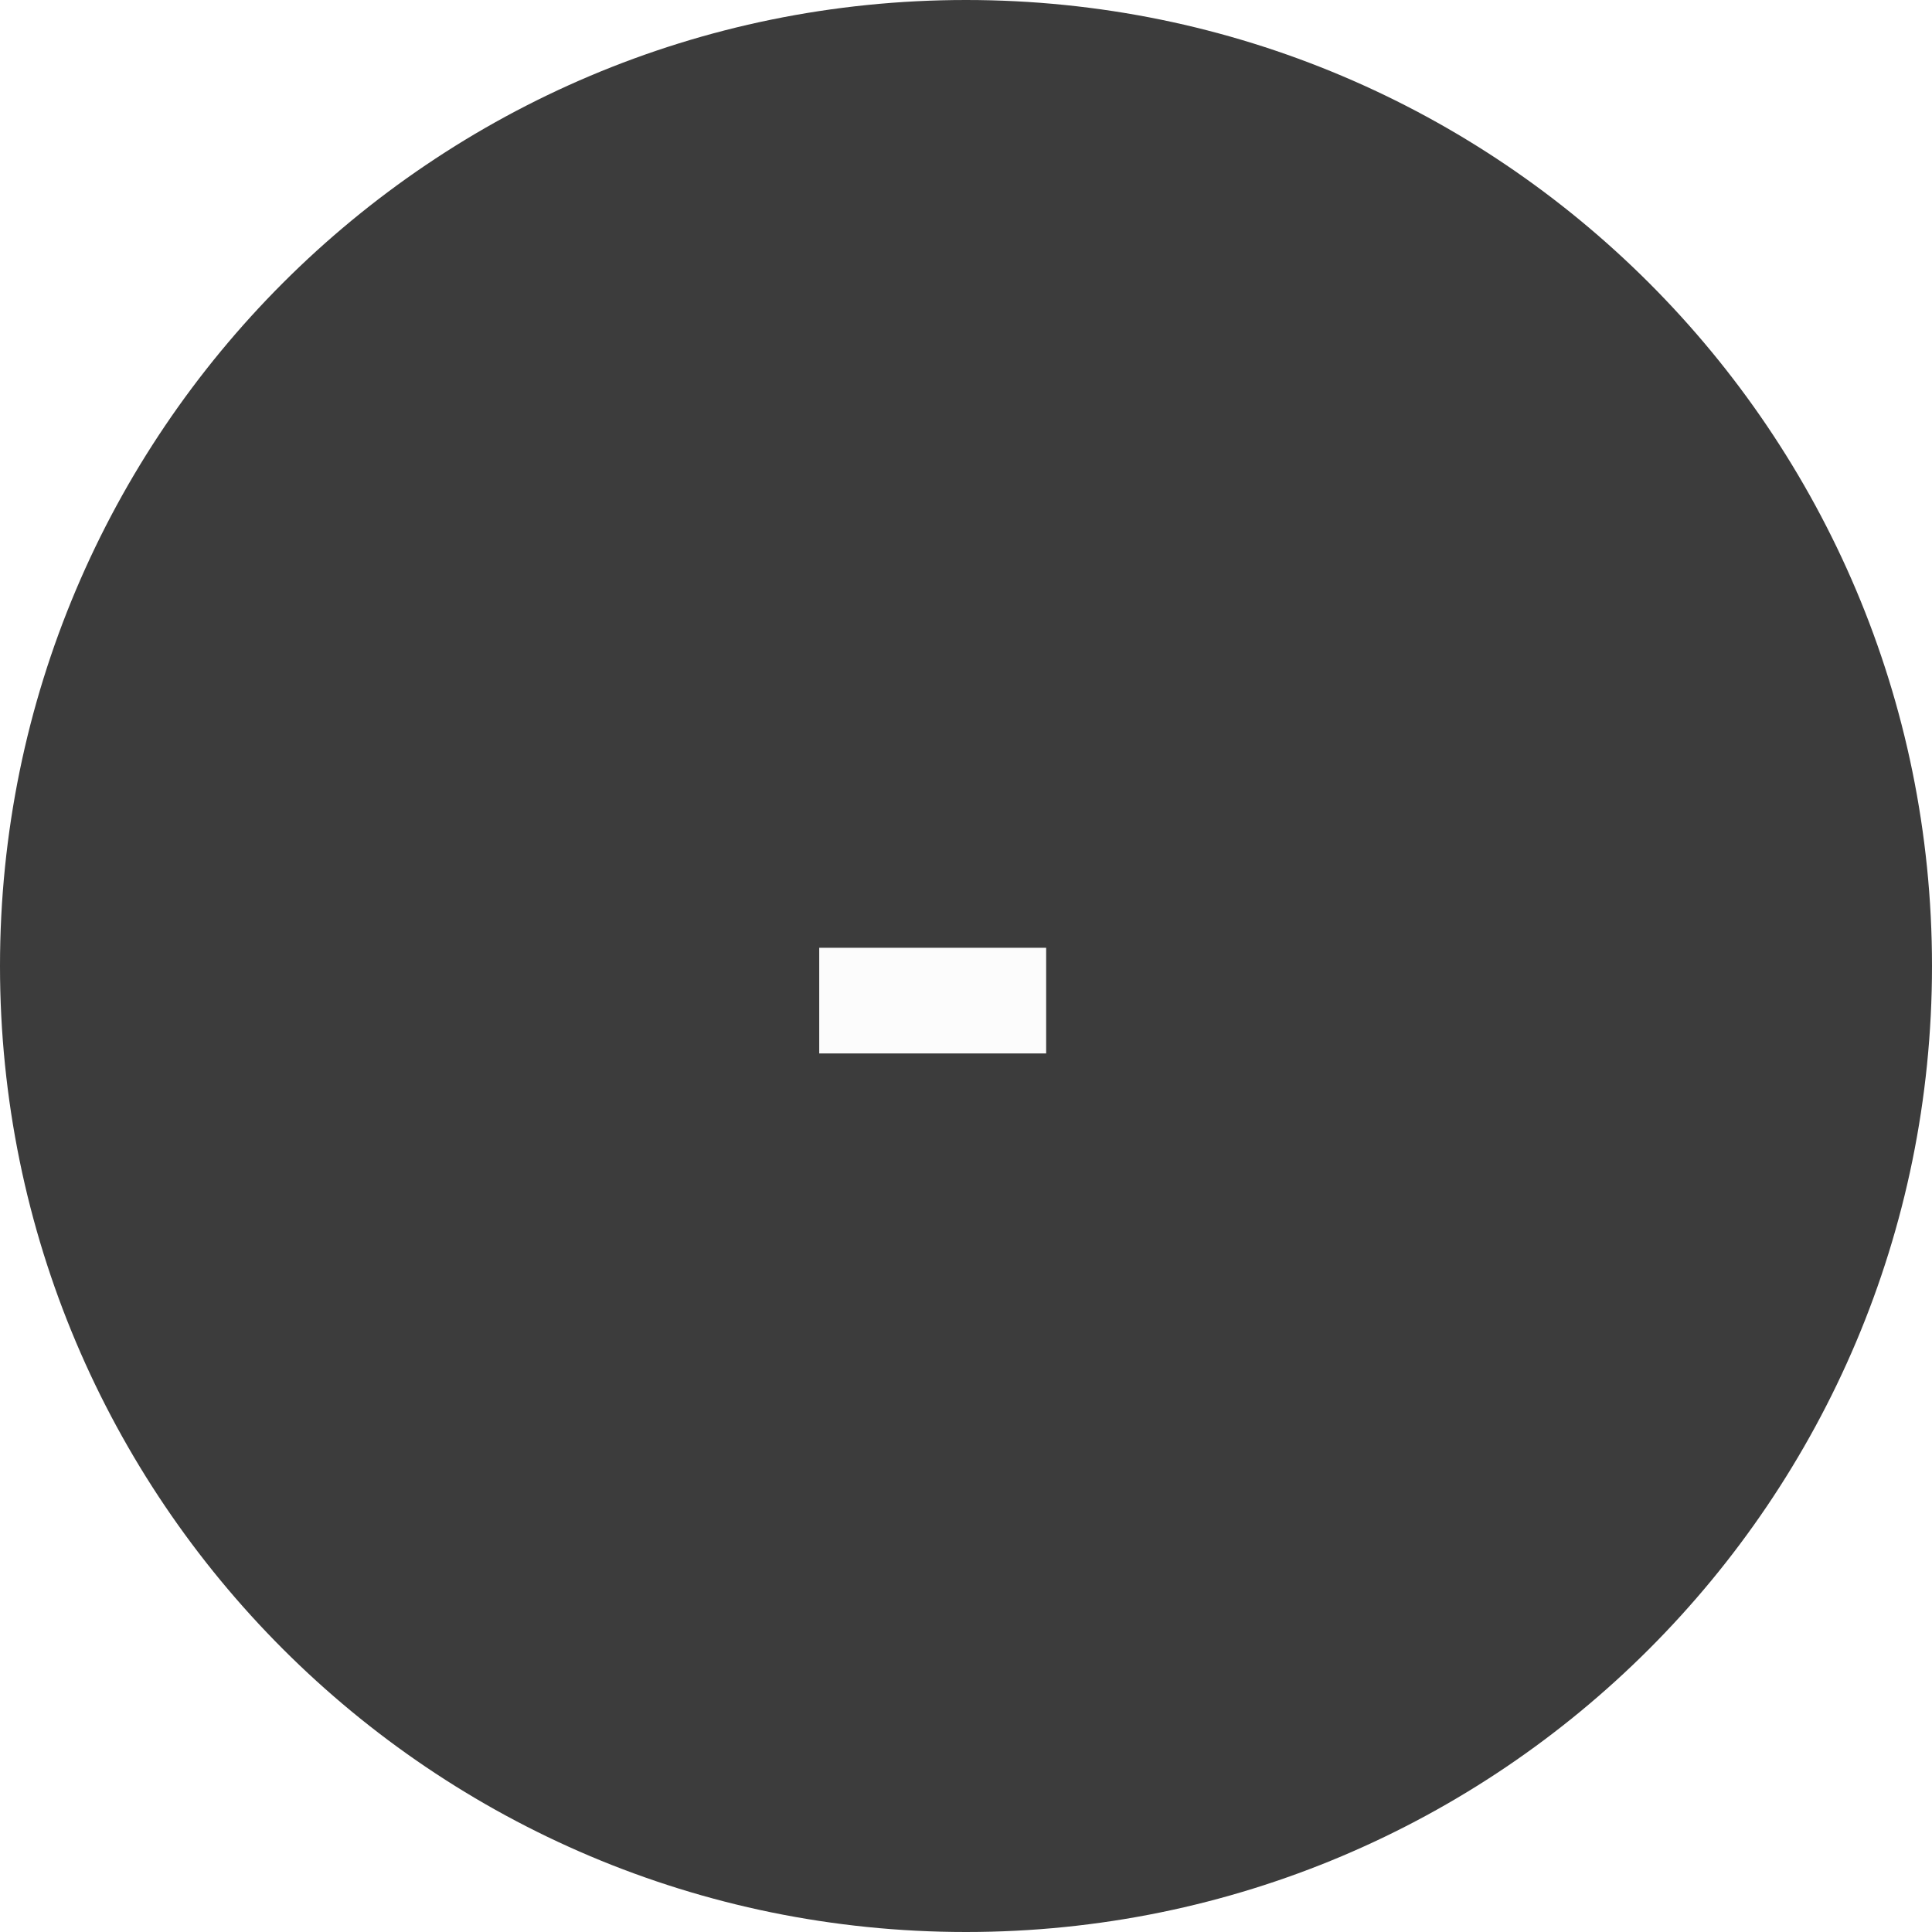
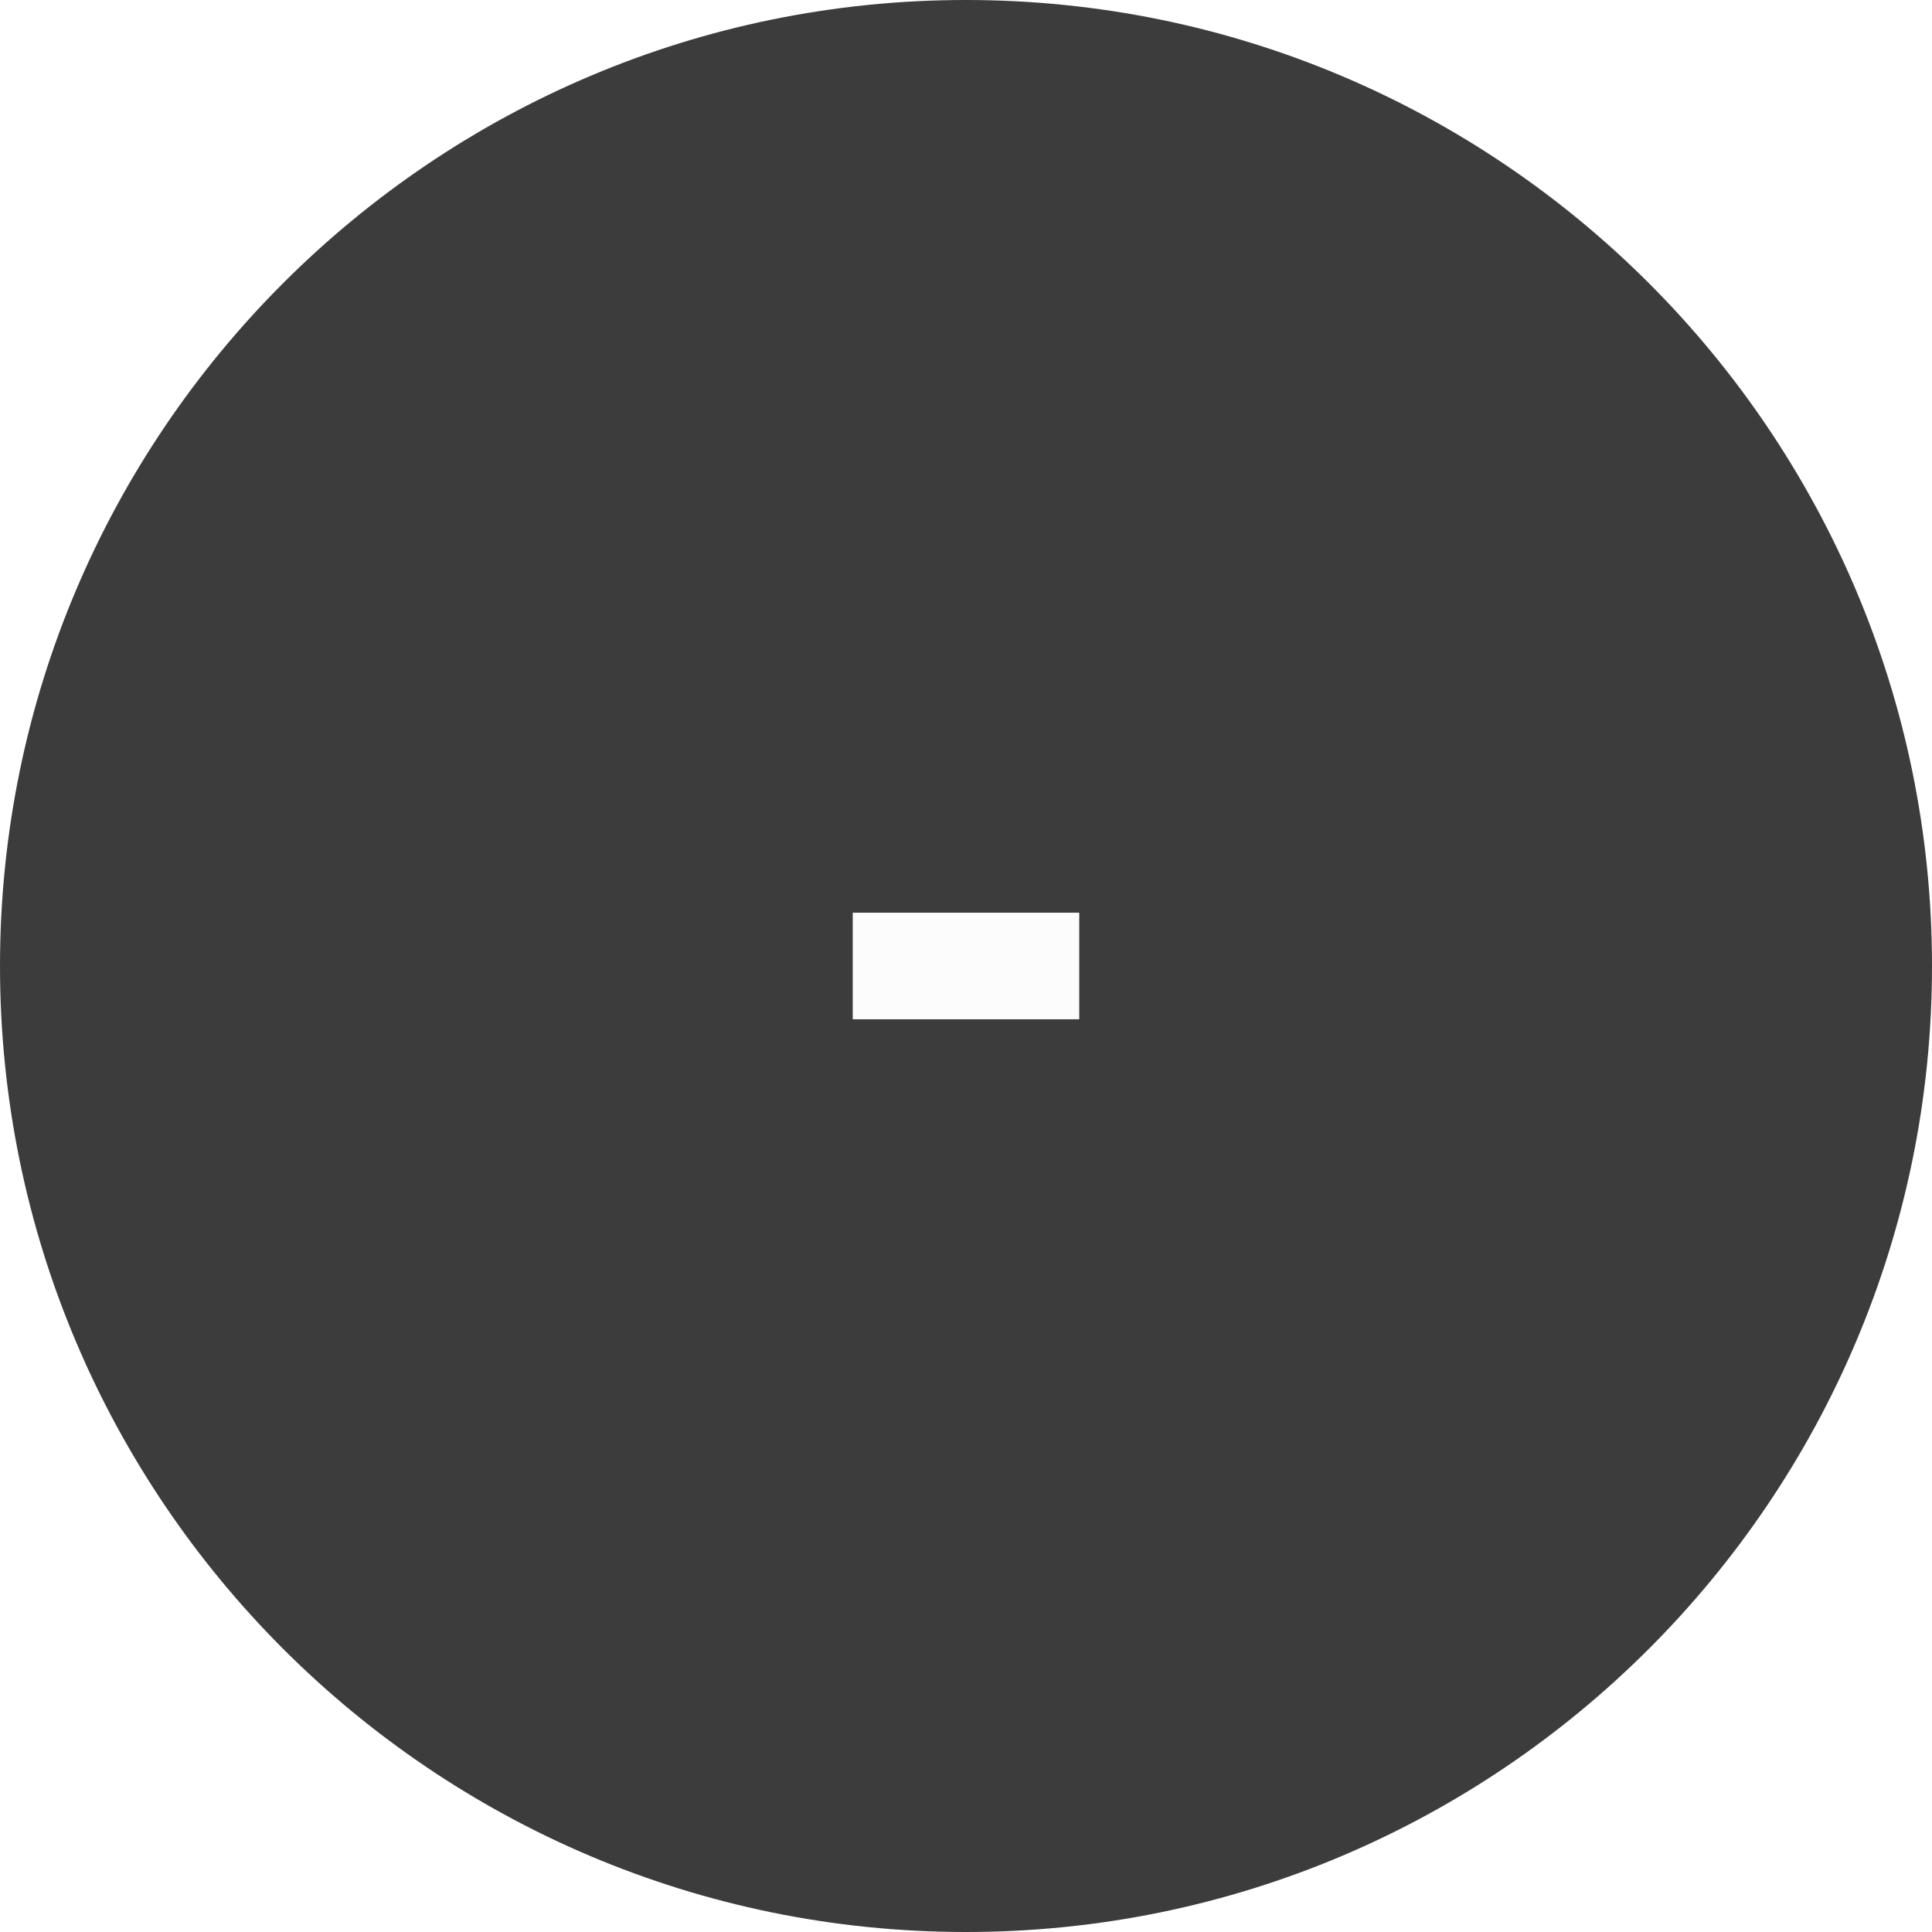
- <svg xmlns="http://www.w3.org/2000/svg" width="58" height="58" viewBox="0 0 58 58">
-   <g id="Badge" transform="translate(0 -0.325)">
-     <rect id="Area" width="58" height="58" rx="29" transform="translate(0 0.325)" fill="#3c3c3c" />
-     <text id="label" transform="translate(28 37.325)" fill="#fcfcfc" font-size="26" font-family="NotoSans-Bold, Noto Sans" font-weight="700">
-       <tspan x="-4.186" y="0">-</tspan>
-     </text>
+ <svg xmlns="http://www.w3.org/2000/svg" version="1.1" id="Layer_1" x="0px" y="0px" viewBox="0 0 58 58" style="enable-background:new 0 0 58 58;" xml:space="preserve">
+   <style type="text/css">
+ 	.st0{fill:#3C3C3C;}
+ 	.st1{enable-background:new    ;}
+ 	.st2{fill:#FCFCFC;}
+ </style>
+   <path id="Area" class="st0" d="M29,0L29,0c16,0,29,13,29,29l0,0c0,16-13,29-29,29l0,0C13,58,0,45,0,29l0,0C0,13,13,0,29,0z" />
+   <g class="st1">
+     <path class="st2" d="M25.6,30.6v-3.2h6.8v3.2H25.6z" />
  </g>
</svg>
